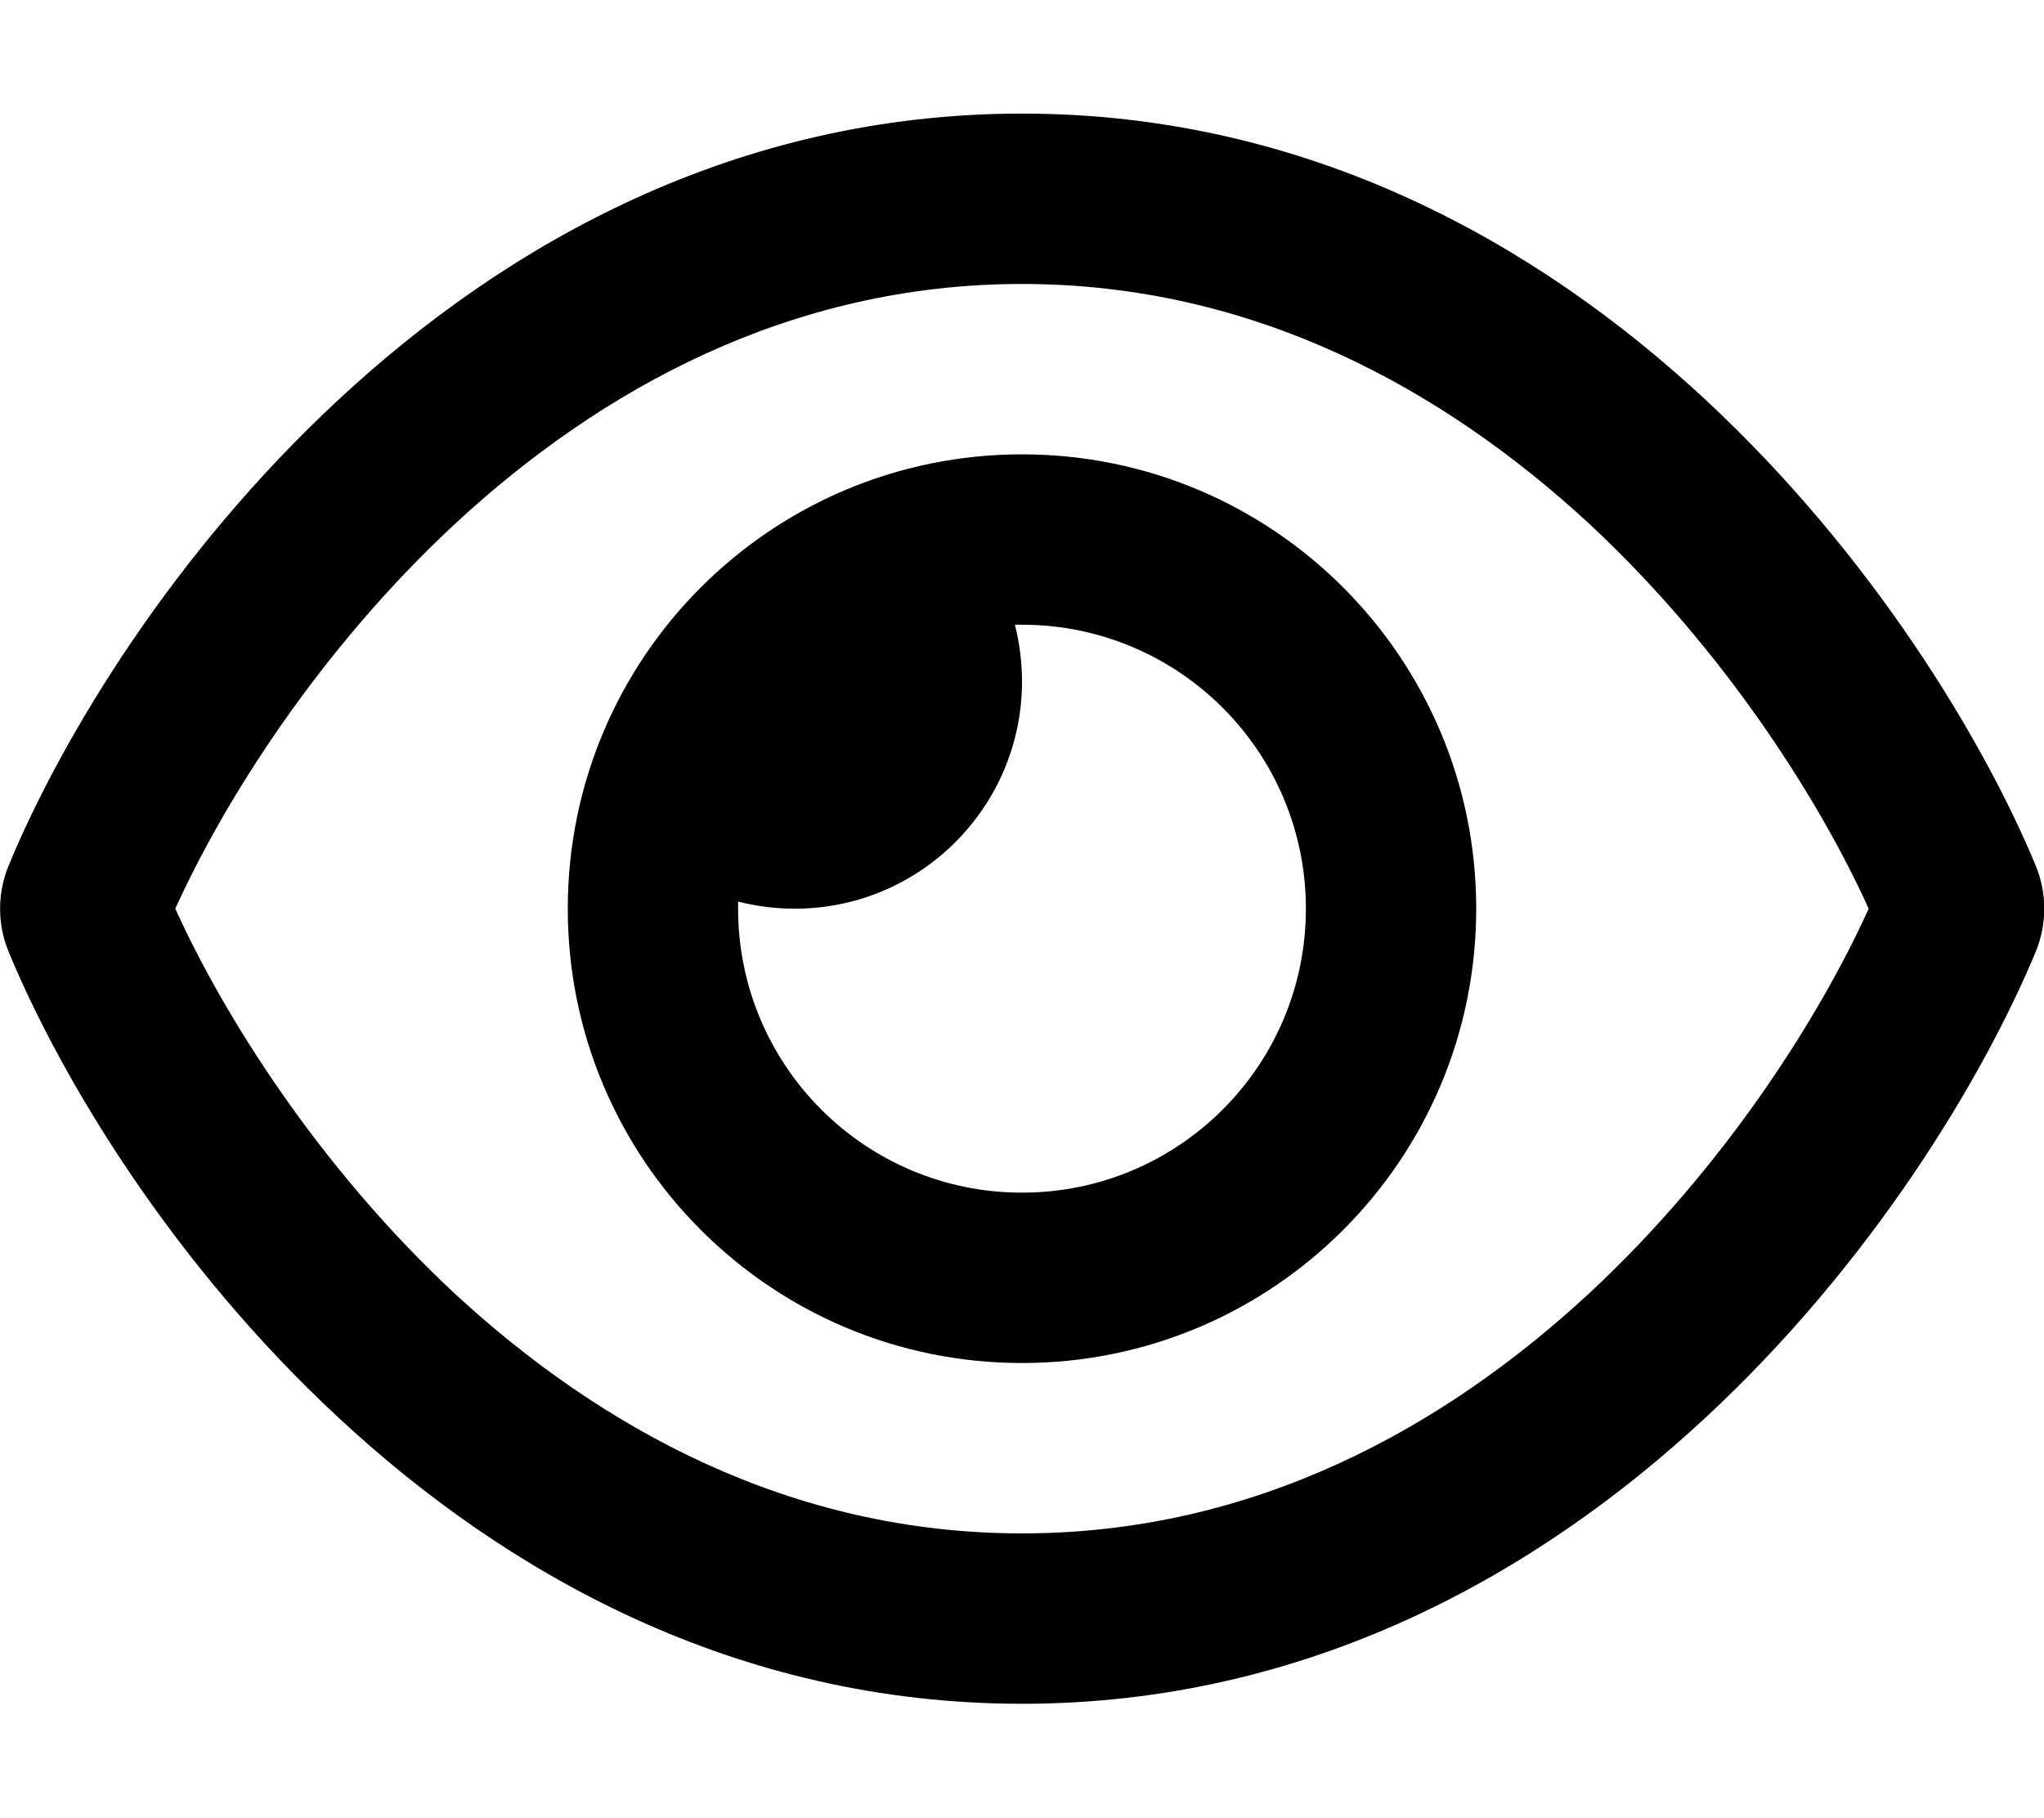
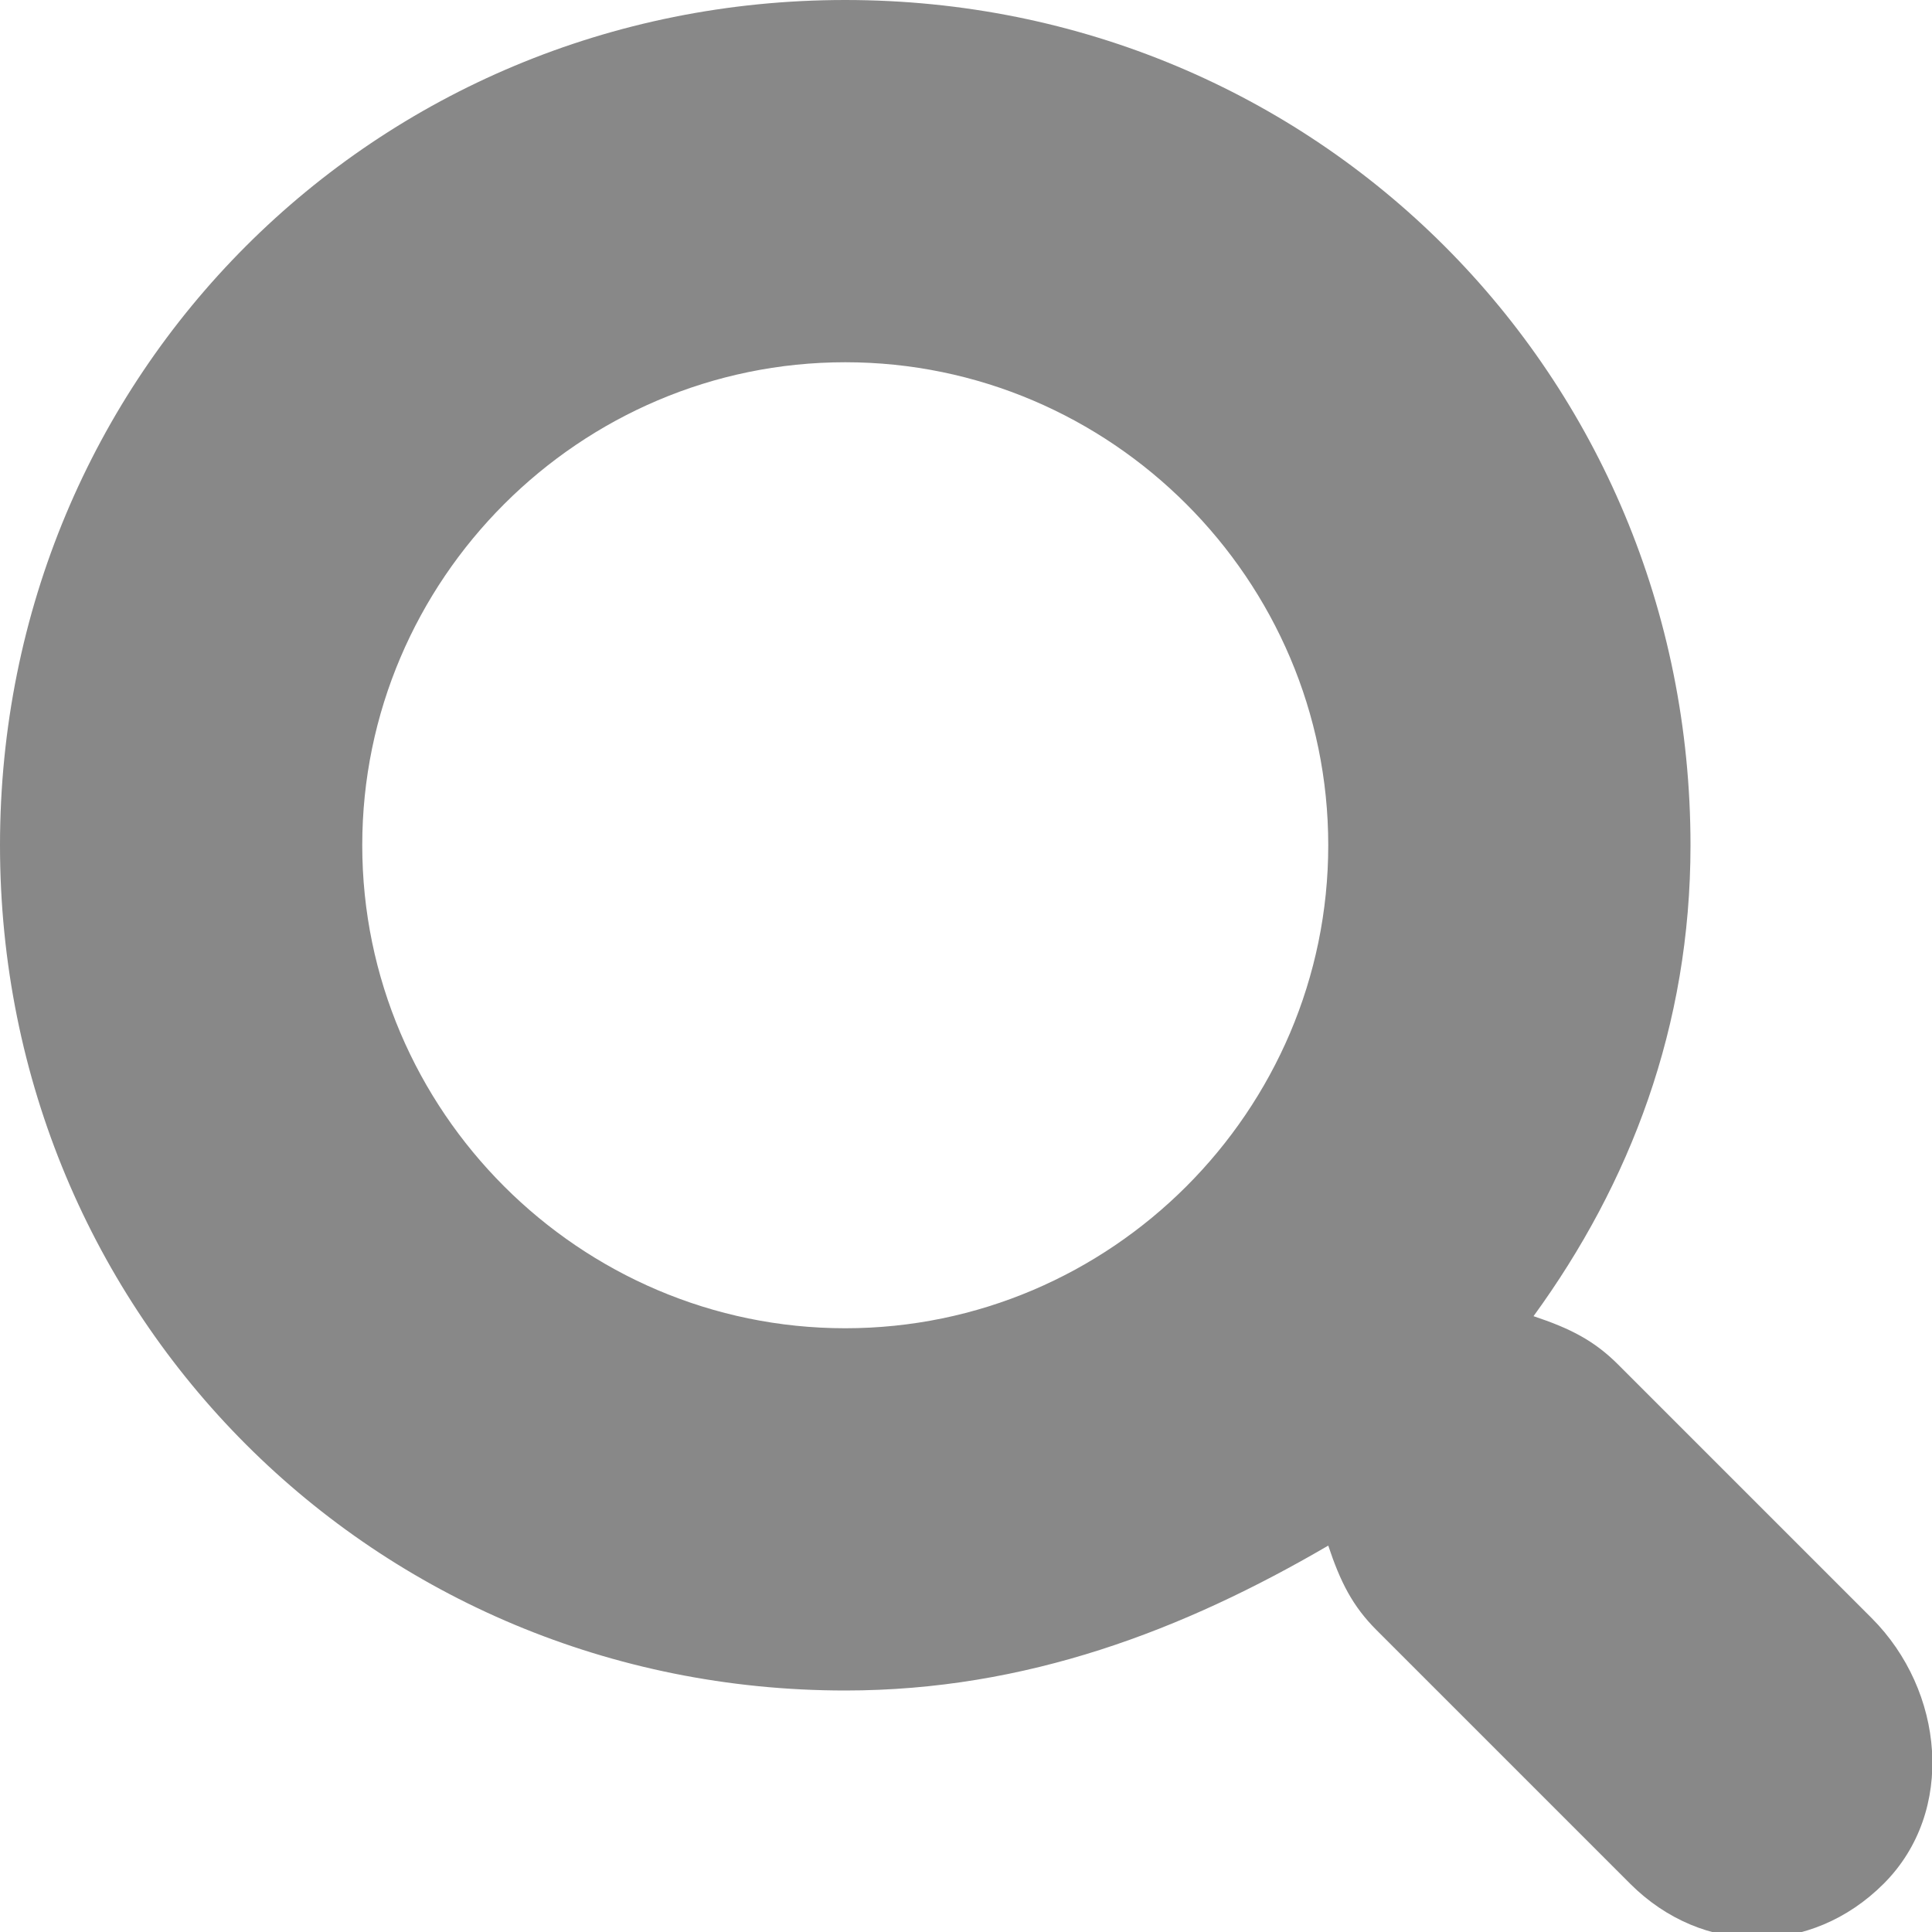
- <svg xmlns="http://www.w3.org/2000/svg" viewBox="0 0 576 512" preserveAspectRatio="xMinYMid meet">
-   <path d="M288 80c-65.2 0-118.8 29.6-159.9 67.7C89.6 183.5 63 226 49.4 256c13.6 30 40.2 72.5 78.6 108.3C169.2 402.4 222.8 432 288 432s118.8-29.6 159.9-67.7C486.4 328.5 513 286 526.6 256c-13.6-30-40.2-72.5-78.6-108.3C406.8 109.6 353.2 80 288 80zM95.4 112.6C142.5 68.8 207.2 32 288 32s145.5 36.8 192.6 80.6c46.8 43.5 78.1 95.4 93 131.1c3.3 7.9 3.3 16.7 0 24.6c-14.9 35.7-46.2 87.7-93 131.1C433.5 443.2 368.8 480 288 480s-145.5-36.8-192.6-80.6C48.6 356 17.3 304 2.5 268.3c-3.3-7.9-3.3-16.7 0-24.6C17.3 208 48.6 156 95.4 112.6zM288 336c44.2 0 80-35.8 80-80s-35.8-80-80-80c-.7 0-1.3 0-2 0c1.3 5.1 2 10.5 2 16c0 35.3-28.7 64-64 64c-5.5 0-10.9-.7-16-2c0 .7 0 1.3 0 2c0 44.2 35.8 80 80 80zm0-208a128 128 0 1 1 0 256 128 128 0 1 1 0-256z" />
+ <svg xmlns="http://www.w3.org/2000/svg" width="16" height="16" viewBox="0 0 16 16" preserveAspectRatio="xMinYMid meet" overflow="visible">
+   <path d="M15.5 13.4l-2.1-2.1c-.2-.2-.4-.3-.7-.4C13.5 9.8 14 8.5 14 7c0-3.9-3.1-7-7-7S0 3.1 0 7s3.1 7 7 7c1.5 0 2.8-.5 4-1.2.1.3.2.5.4.7l2.1 2.1c.6.6 1.5.6 2.1 0s.5-1.6-.1-2.2zM7 11c-2.2 0-4-1.8-4-4s1.8-4 4-4 4 1.8 4 4-1.8 4-4 4z" fill="#888" />
</svg>
